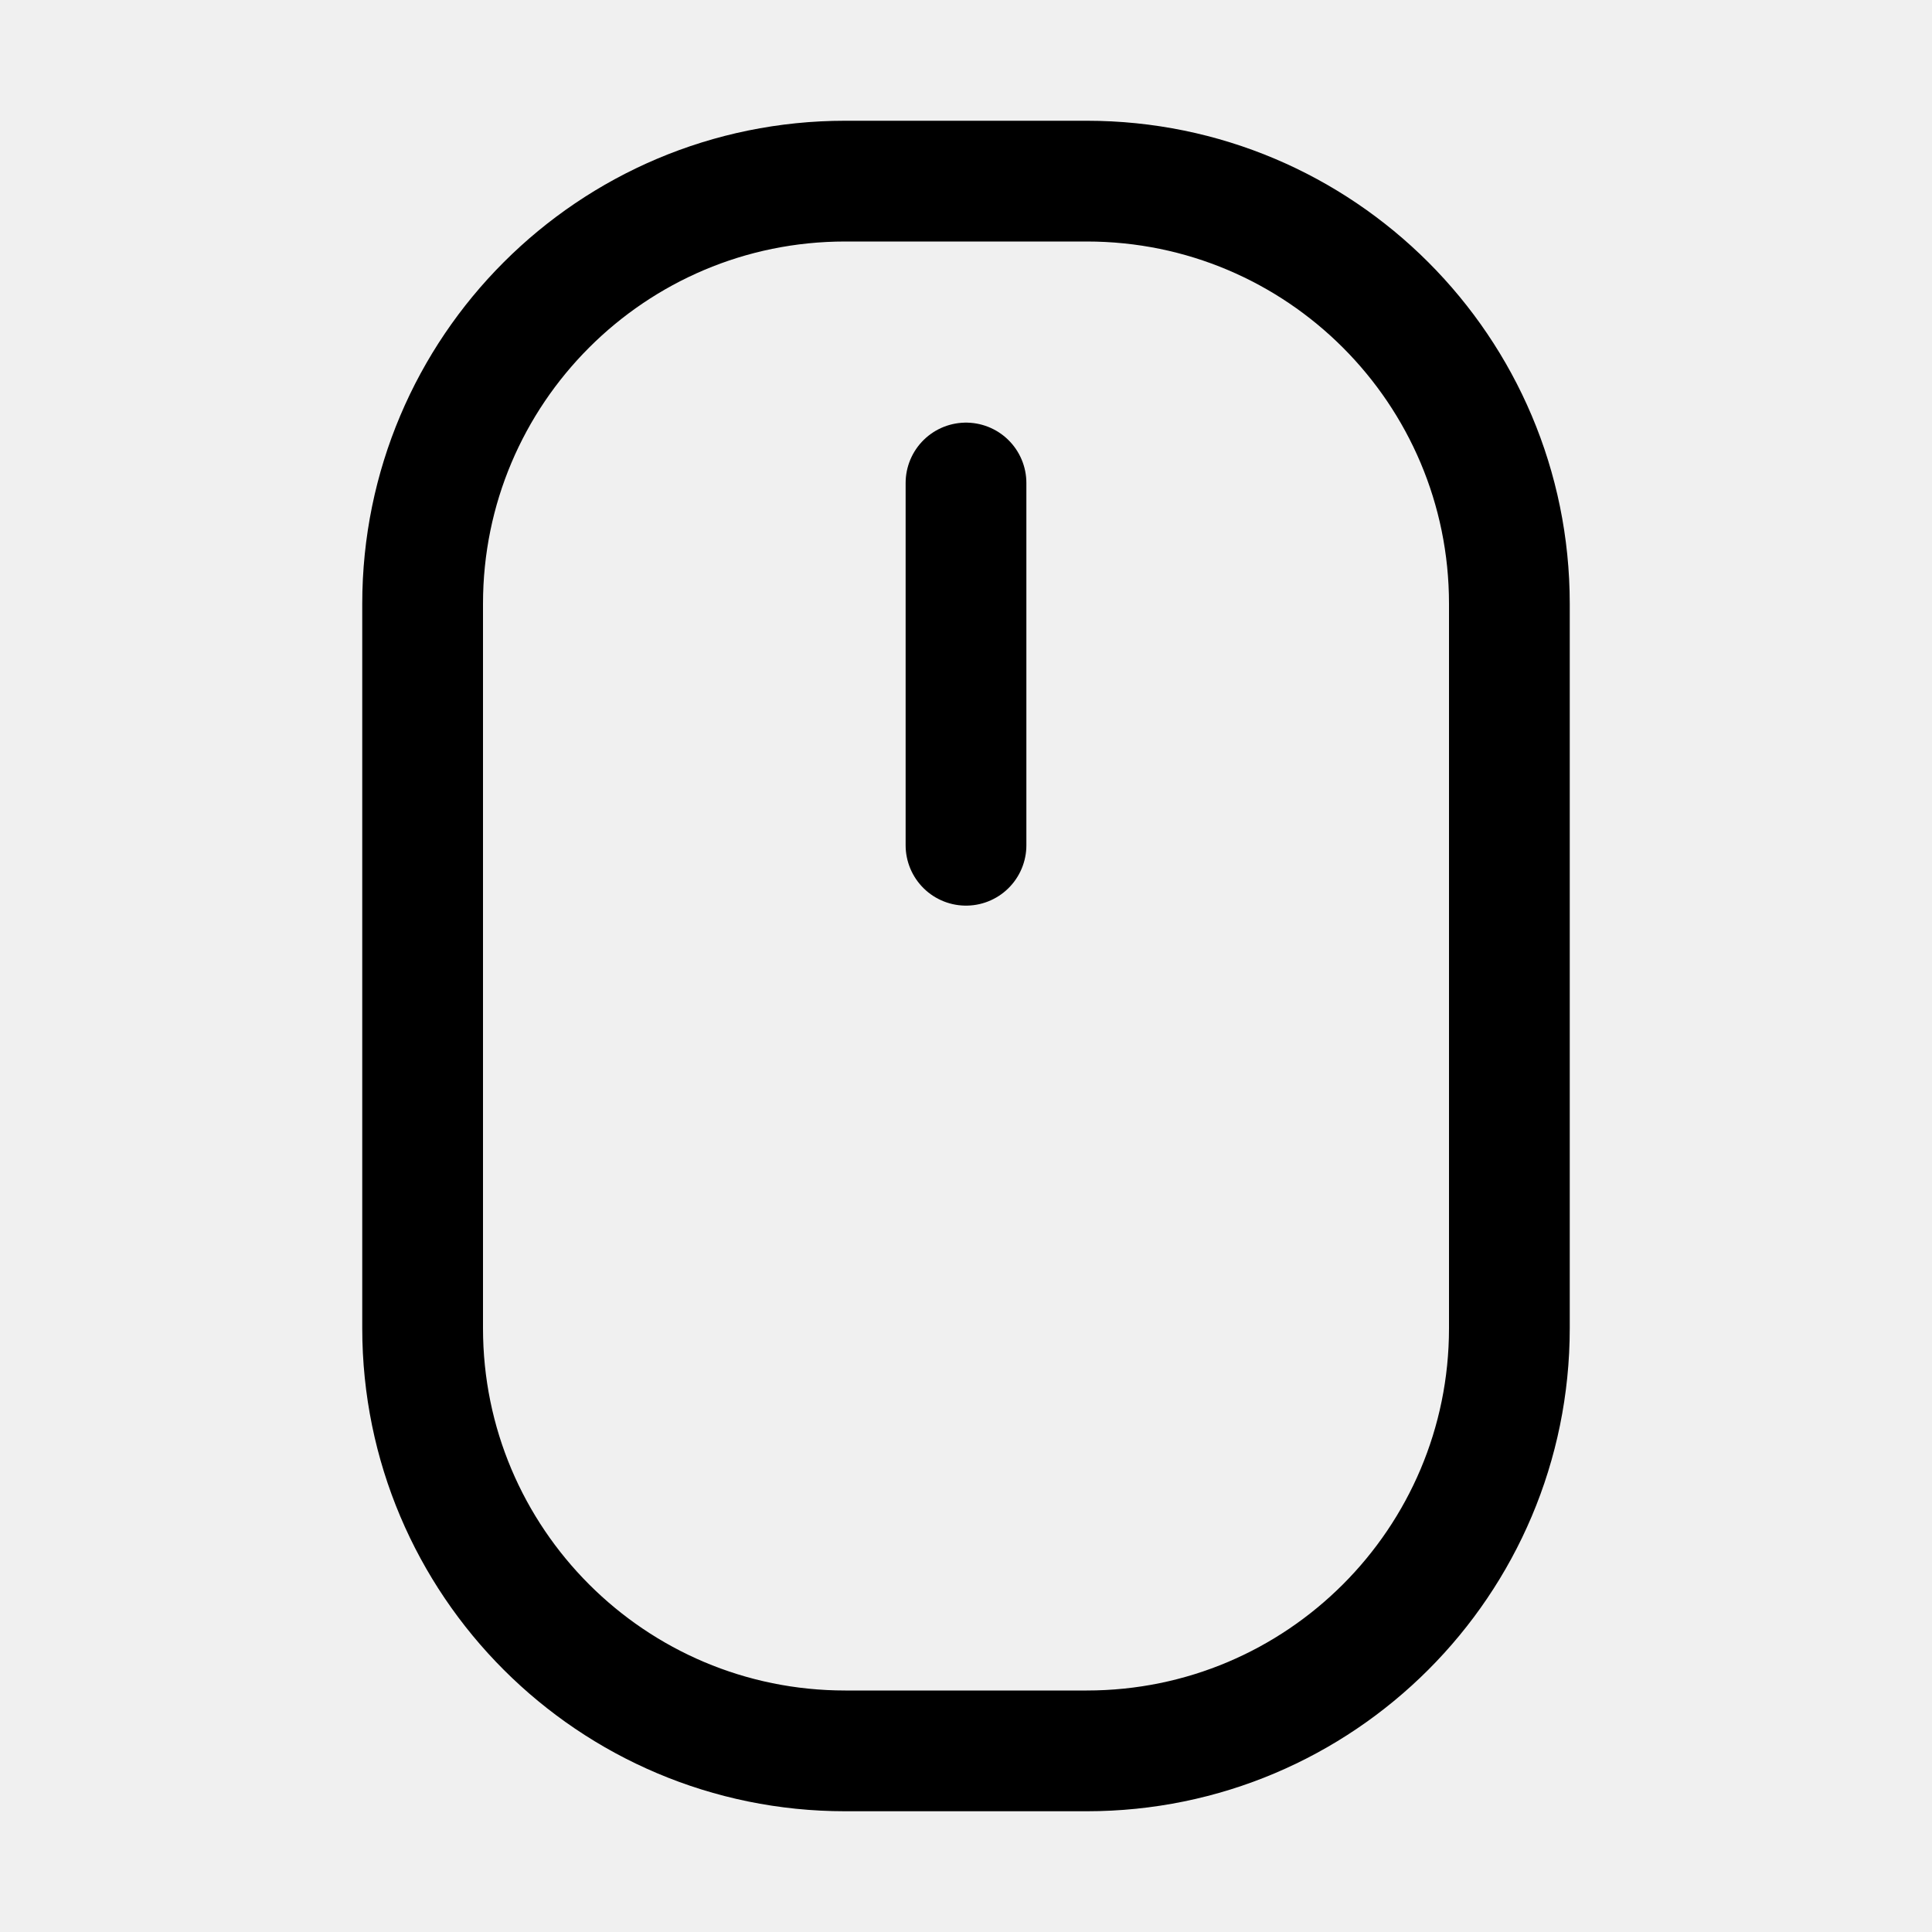
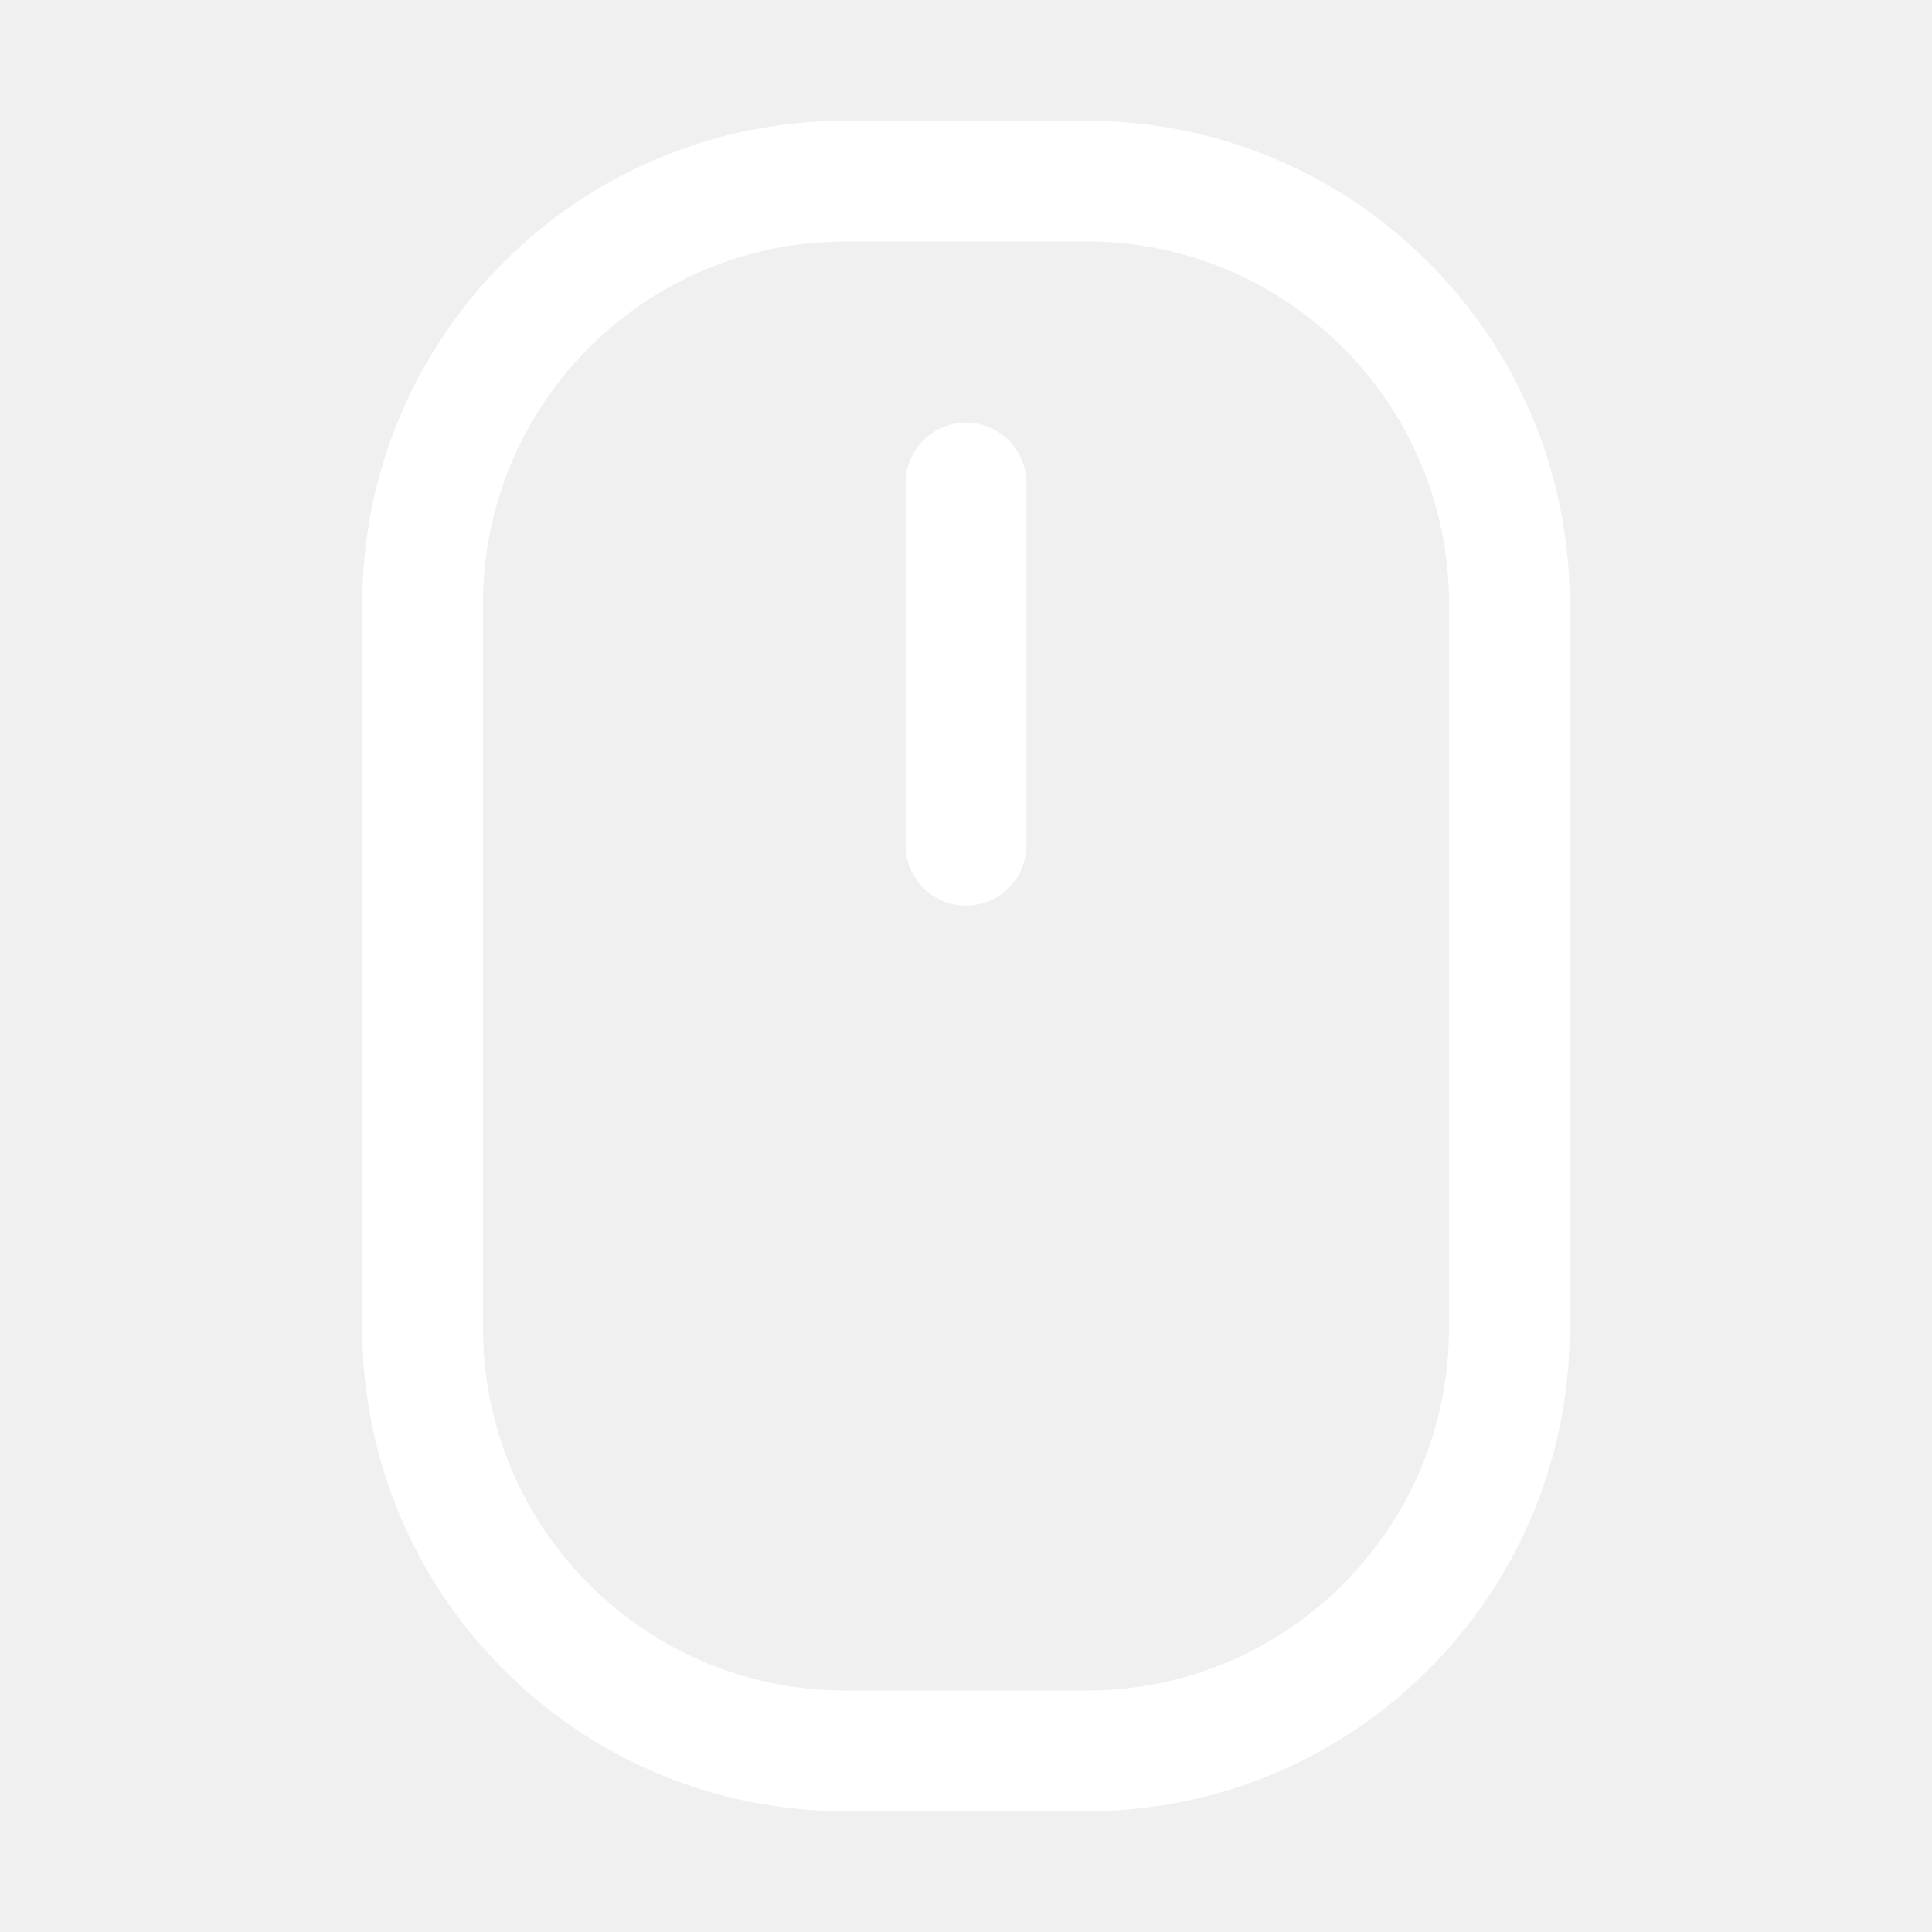
<svg xmlns="http://www.w3.org/2000/svg" viewBox="0 0 256 256">
  <rect width="256" height="256" fill="none" />
-   <rect x="56" y="24" width="144" height="208" rx="56" fill="none" stroke="currentColor" stroke-linecap="round" stroke-linejoin="round" stroke-width="16" />
-   <line x1="128" y1="112" x2="128" y2="64" fill="none" stroke="currentColor" stroke-linecap="round" stroke-linejoin="round" stroke-width="16" />
+   <rect x="56" y="24" width="144" height="208" rx="56" fill="none" stroke="#FFFFFF" stroke-linecap="round" stroke-linejoin="round" stroke-width="16" />
+   <line x1="128" y1="112" x2="128" y2="64" fill="none" stroke="#FFFFFF" stroke-linecap="round" stroke-linejoin="round" stroke-width="16" />
</svg>
